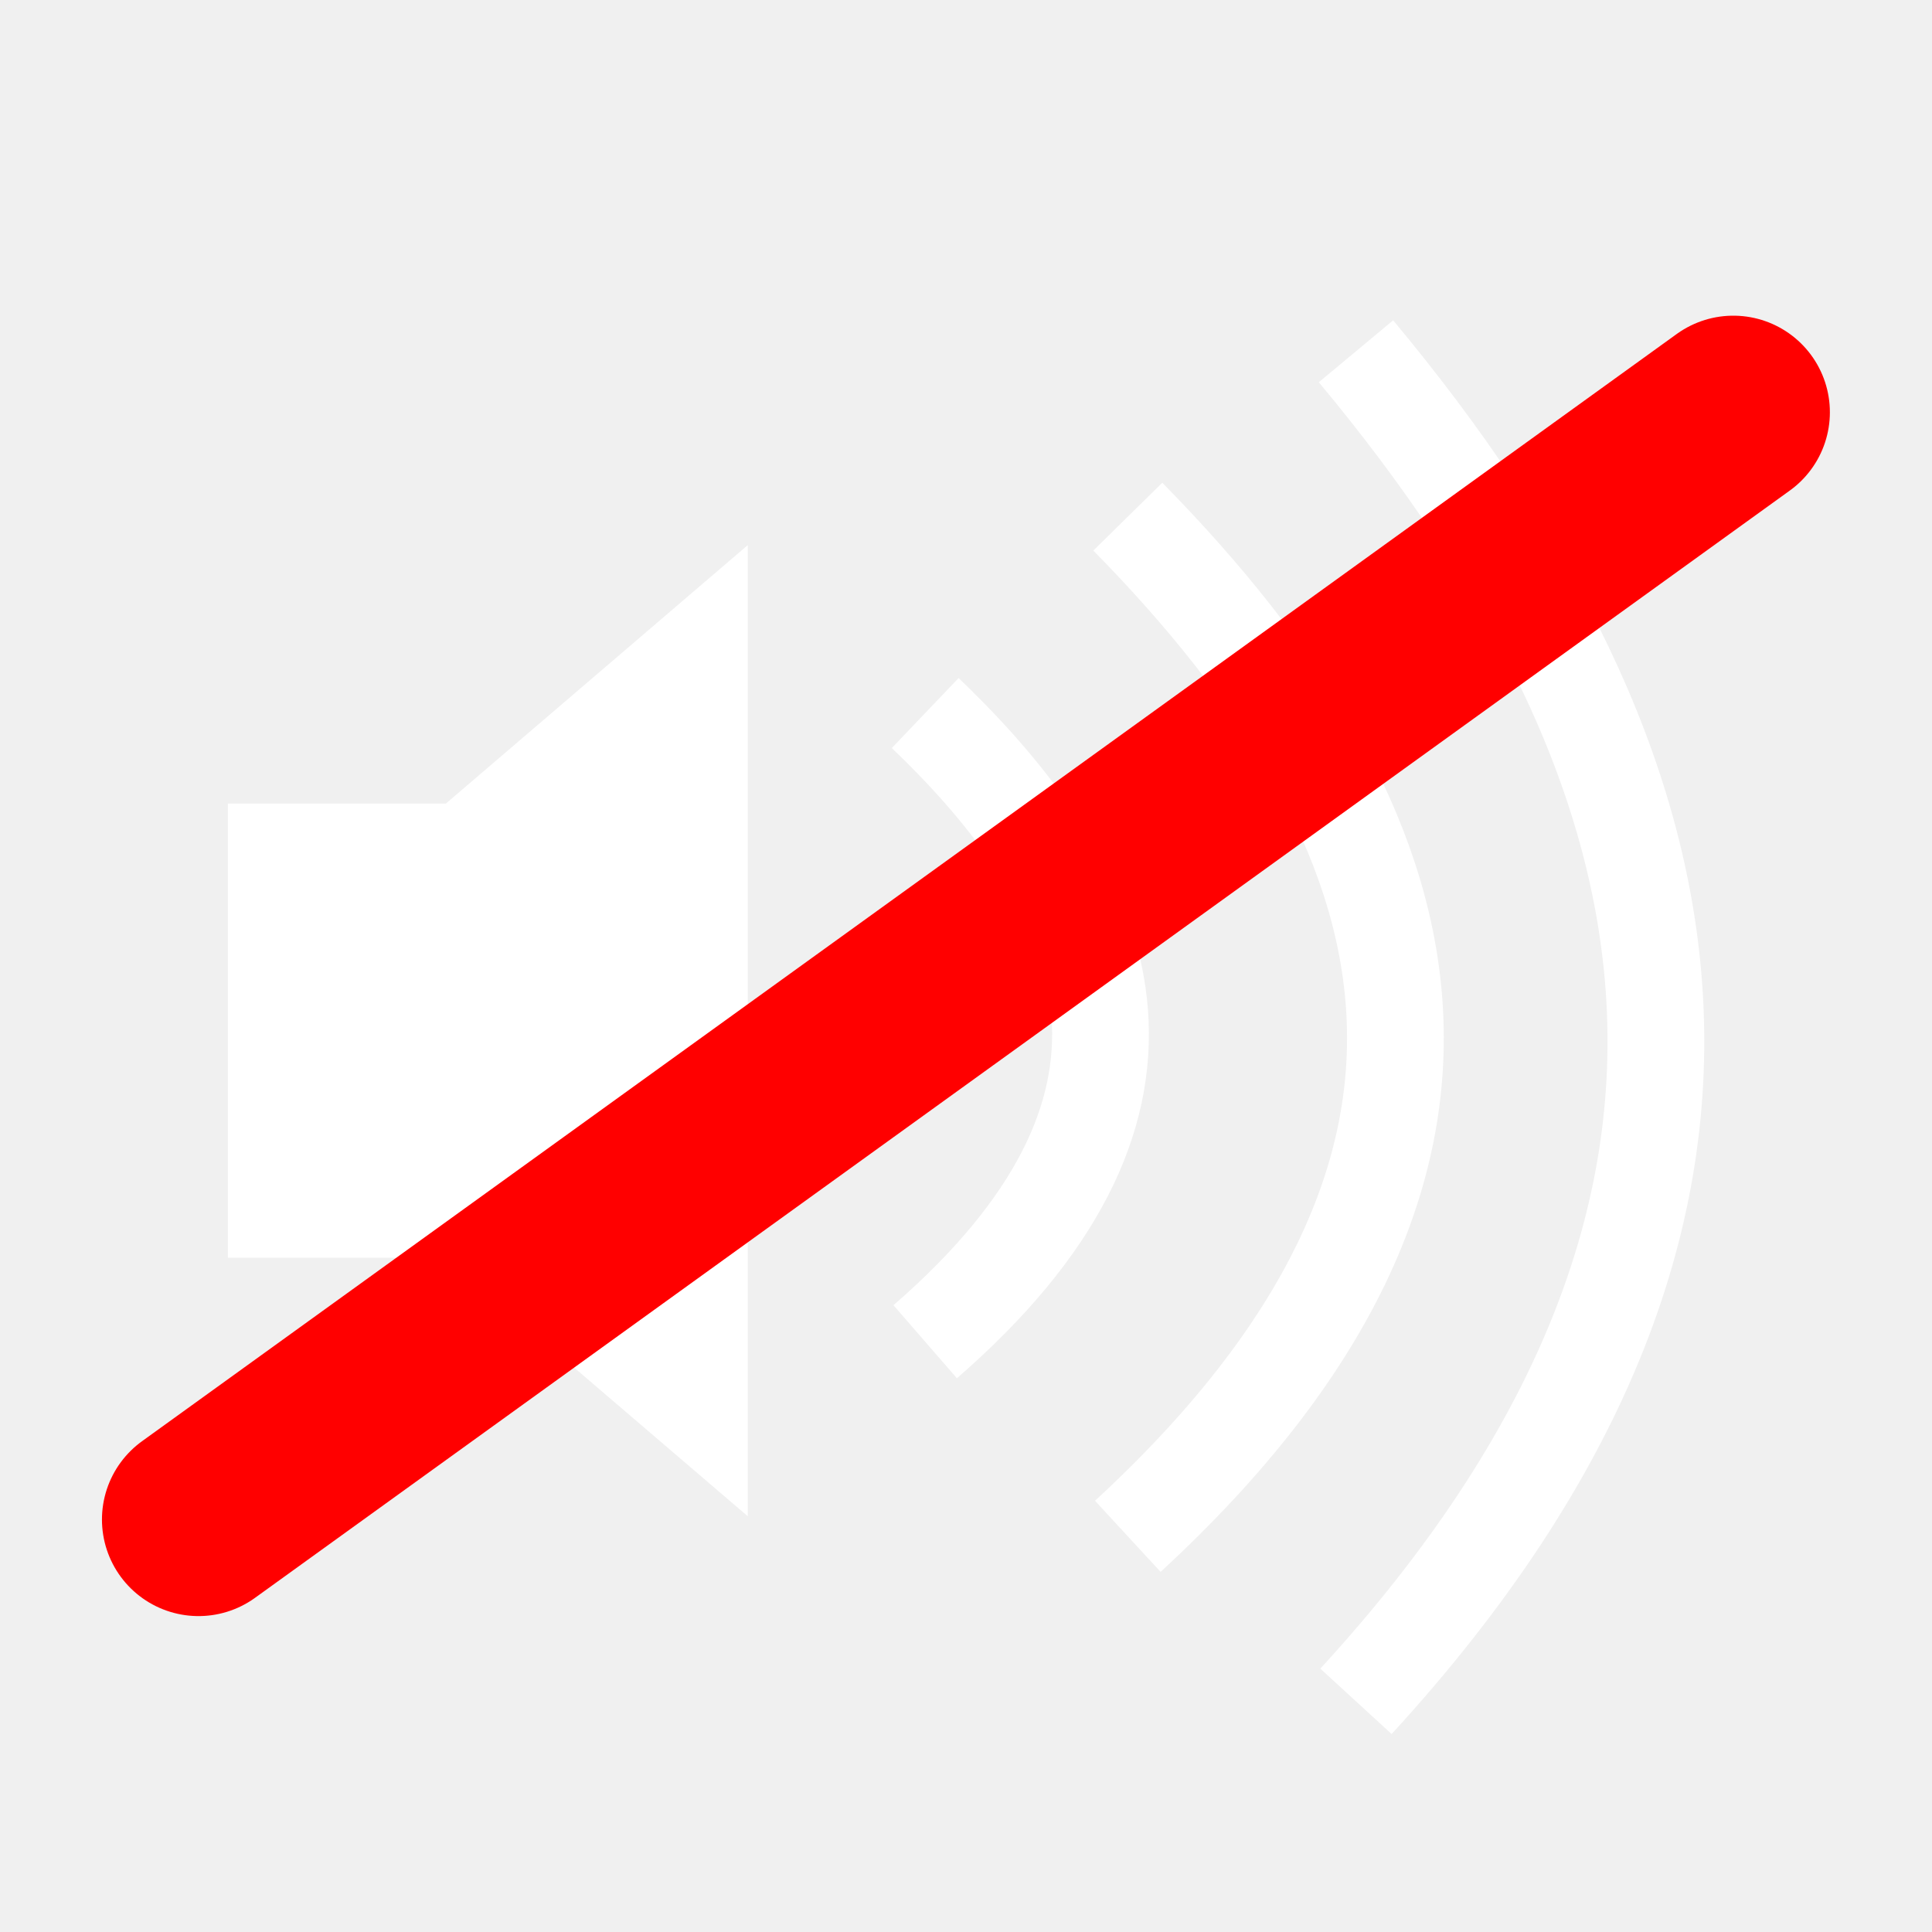
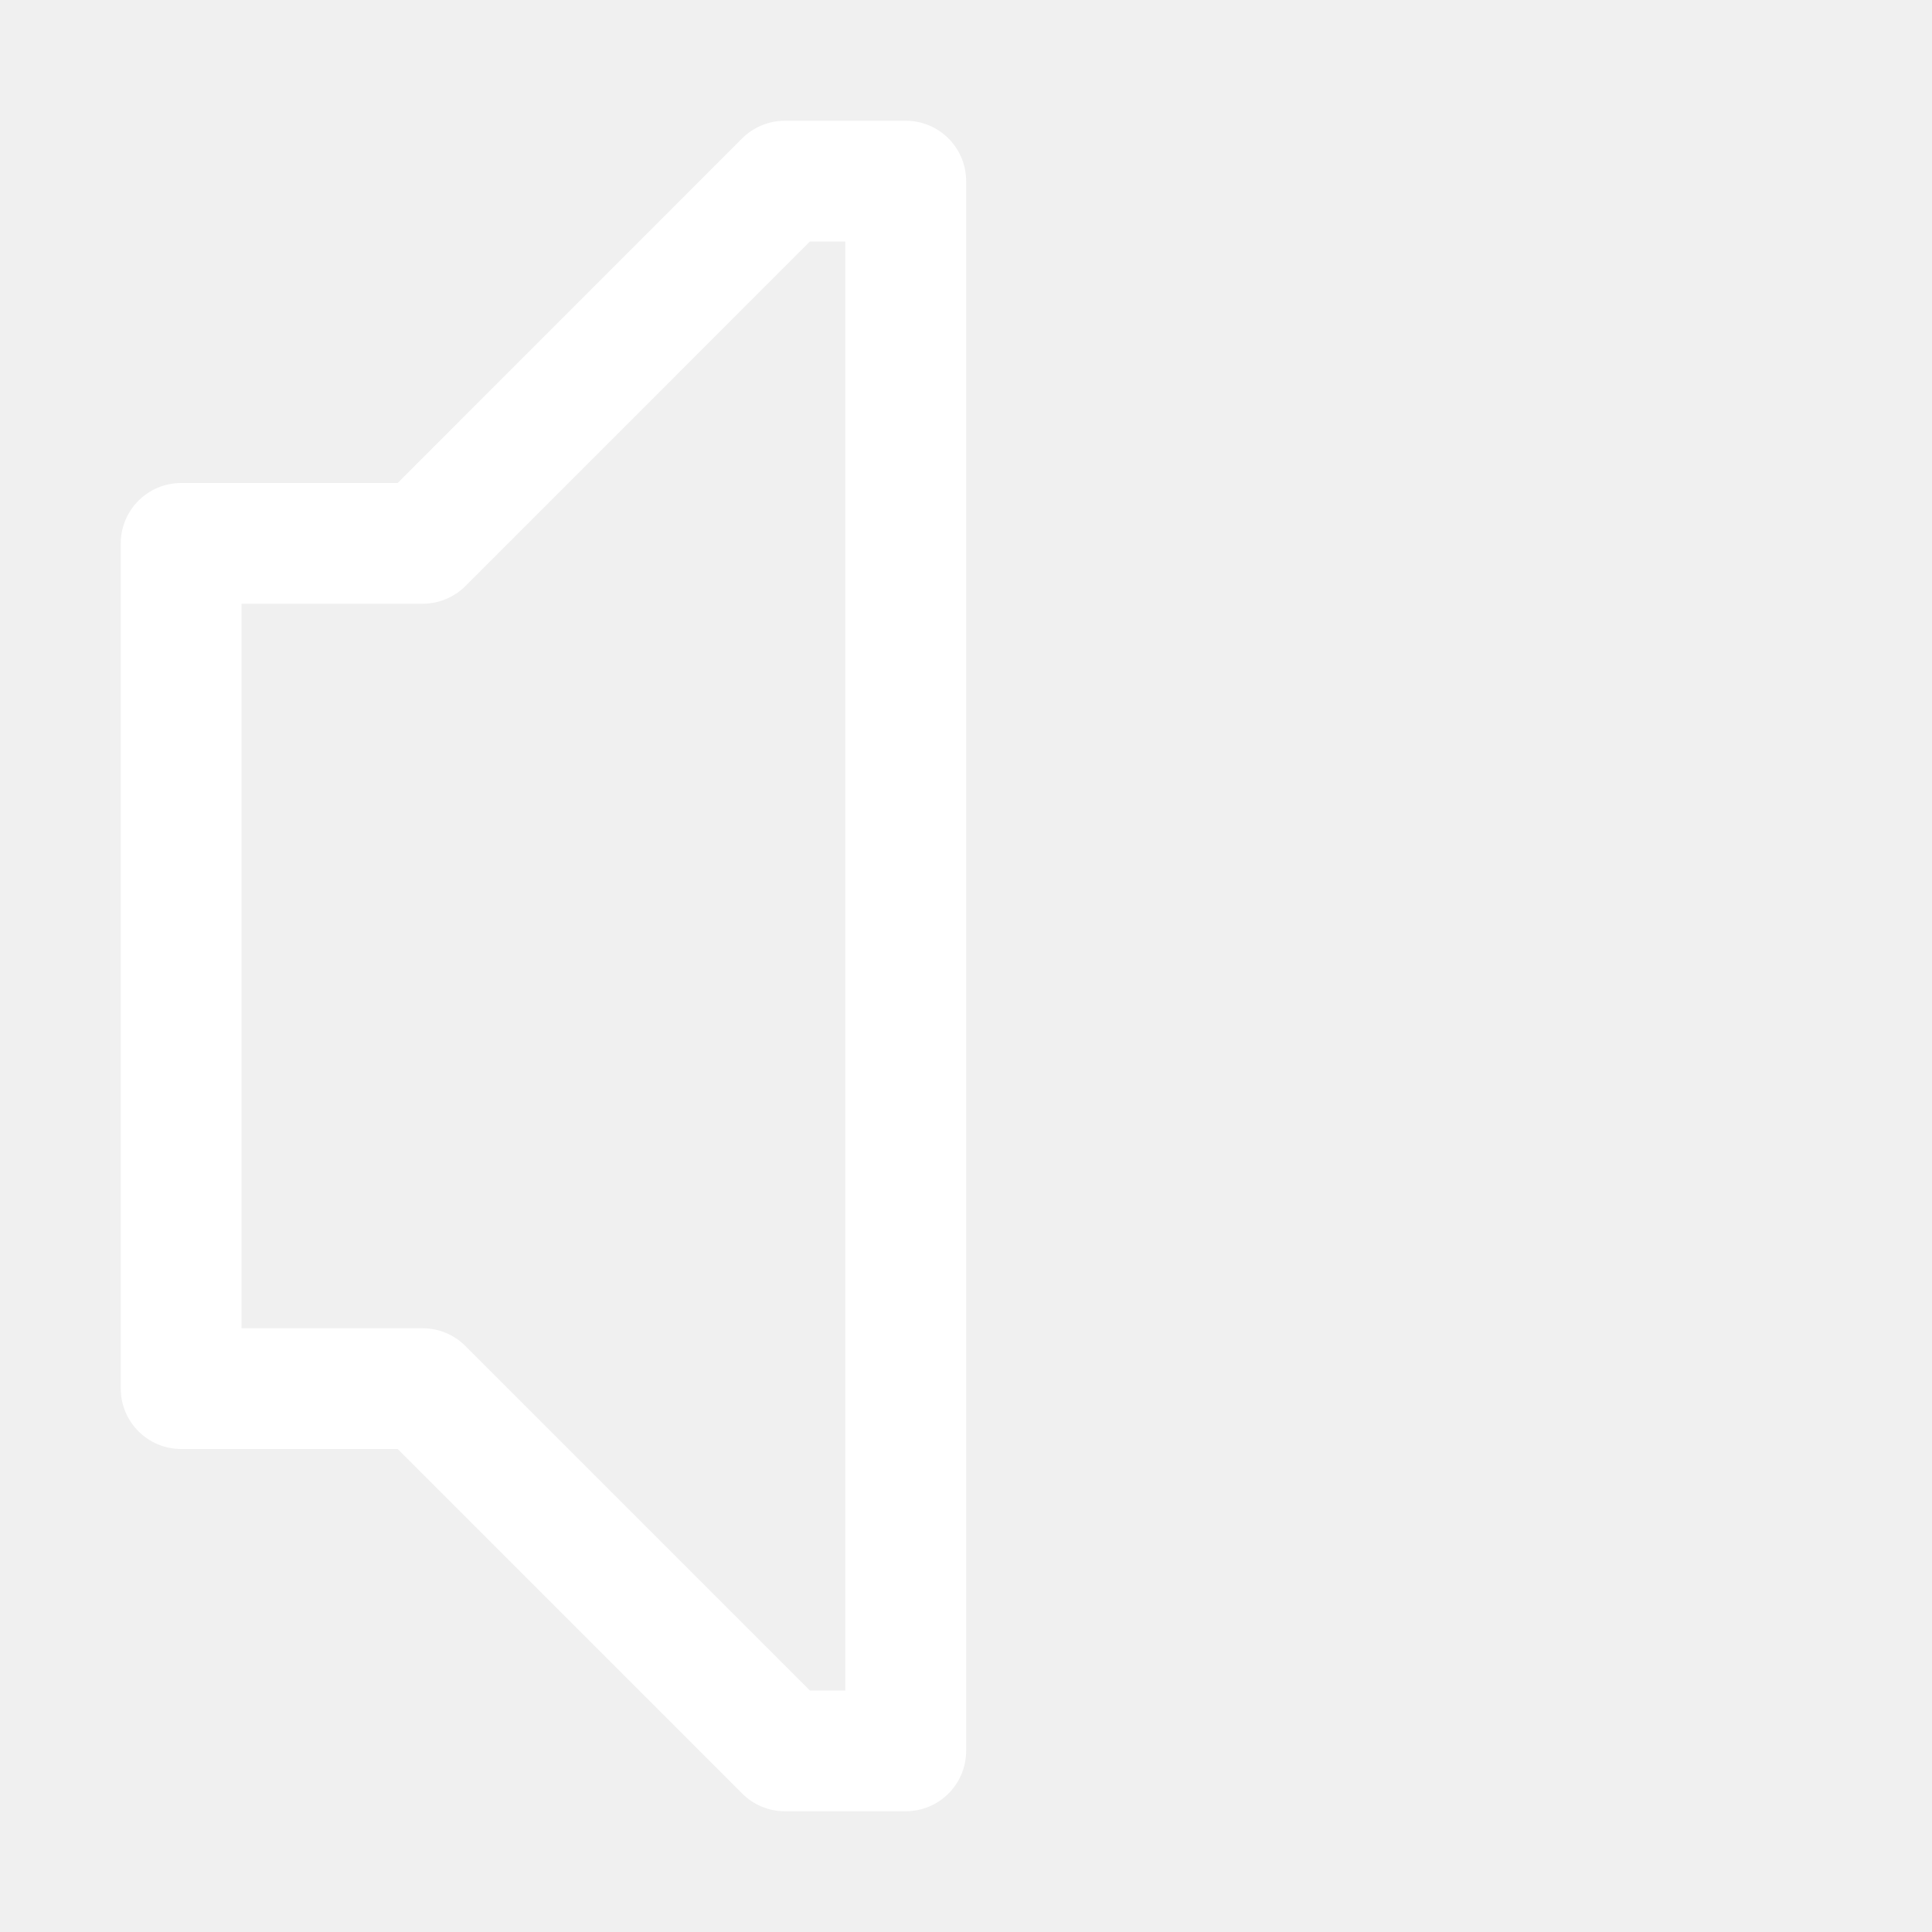
- <svg xmlns="http://www.w3.org/2000/svg" width="20" height="20" viewBox="0 0 5.292 5.292" version="1.1" id="svg1500">
-   <defs id="defs1494" />
-   <g id="layer1" transform="translate(-48.70223,-29.95982)">
-     <g id="g836" transform="translate(0.3734325)">
-       <path id="rect823" d="m 48.953,32.161 h 0.597 l 0.827,-0.708 v 2.66 l -0.827,-0.708 h -0.597 z" style="opacity:1;fill:#ffffff;fill-opacity:1;fill-rule:nonzero;stroke:none;stroke-width:0.265;stroke-linecap:butt;stroke-linejoin:miter;stroke-miterlimit:4;stroke-dasharray:none;stroke-dashoffset:0;stroke-opacity:1" />
-       <path id="path830" d="m 52.043,30.922 c 0.944,1.133 1.237,2.35 0,3.698" style="opacity:1;fill:none;fill-opacity:1;fill-rule:nonzero;stroke:#ffffff;stroke-width:0.265;stroke-linecap:butt;stroke-linejoin:miter;stroke-miterlimit:4;stroke-dasharray:none;stroke-dashoffset:0;stroke-opacity:1" />
-       <path style="opacity:1;fill:none;fill-opacity:1;fill-rule:nonzero;stroke:#ffffff;stroke-width:0.265;stroke-linecap:butt;stroke-linejoin:miter;stroke-miterlimit:4;stroke-dasharray:none;stroke-dashoffset:0;stroke-opacity:1" d="m 51.418,31.375 c 0.842,0.856 1.104,1.775 0,2.793" id="path828" />
-       <path id="path826" d="m 50.863,31.913 c 0.552,0.527 0.723,1.094 0,1.722" style="opacity:1;fill:none;fill-opacity:1;fill-rule:nonzero;stroke:#ffffff;stroke-width:0.265;stroke-linecap:butt;stroke-linejoin:miter;stroke-miterlimit:4;stroke-dasharray:none;stroke-dashoffset:0;stroke-opacity:1" />
-     </g>
-     <path style="opacity:1;fill:none;fill-opacity:1;fill-rule:nonzero;stroke:#ff0000;stroke-width:0.529;stroke-linecap:round;stroke-linejoin:miter;stroke-miterlimit:4;stroke-dasharray:none;stroke-dashoffset:0;stroke-opacity:1" d="m 49.246,34.122 4.204,-3.033" id="path2478" />
+ <svg xmlns="http://www.w3.org/2000/svg" height="1600" viewBox="0 0 1600 1600" width="1600" version="1.1" id="svg1">
+   <defs id="defs1" />
+   <g fill="#fff" id="g1">
+     <path d="m 221.5,410 c -0.133,2e-5 -0.26,0.053 -0.354,0.146 L 218.293,413 H 216.5 c -0.276,3e-5 -0.5,0.224 -0.5,0.5 v 7 c 3e-5,0.276 0.224,0.5 0.5,0.5 h 1.793 l 2.854,2.854 c 0.094,0.094 0.221,0.146 0.354,0.146 h 1 c 0.276,-3e-5 0.5,-0.224 0.5,-0.5 V 410.781 410.5 c -3e-5,-0.276 -0.224,-0.5 -0.5,-0.5 z m 0.207,1 H 222 v 12 h -0.293 l -2.854,-2.854 C 218.76,420.053 218.633,420 218.5,420 H 217 v -6 h 1.5 c 0.133,-2e-5 0.26,-0.053 0.354,-0.146 z" transform="matrix(100,0,0,100,-21499.98,-40900)" id="path1" />
  </g>
</svg>
